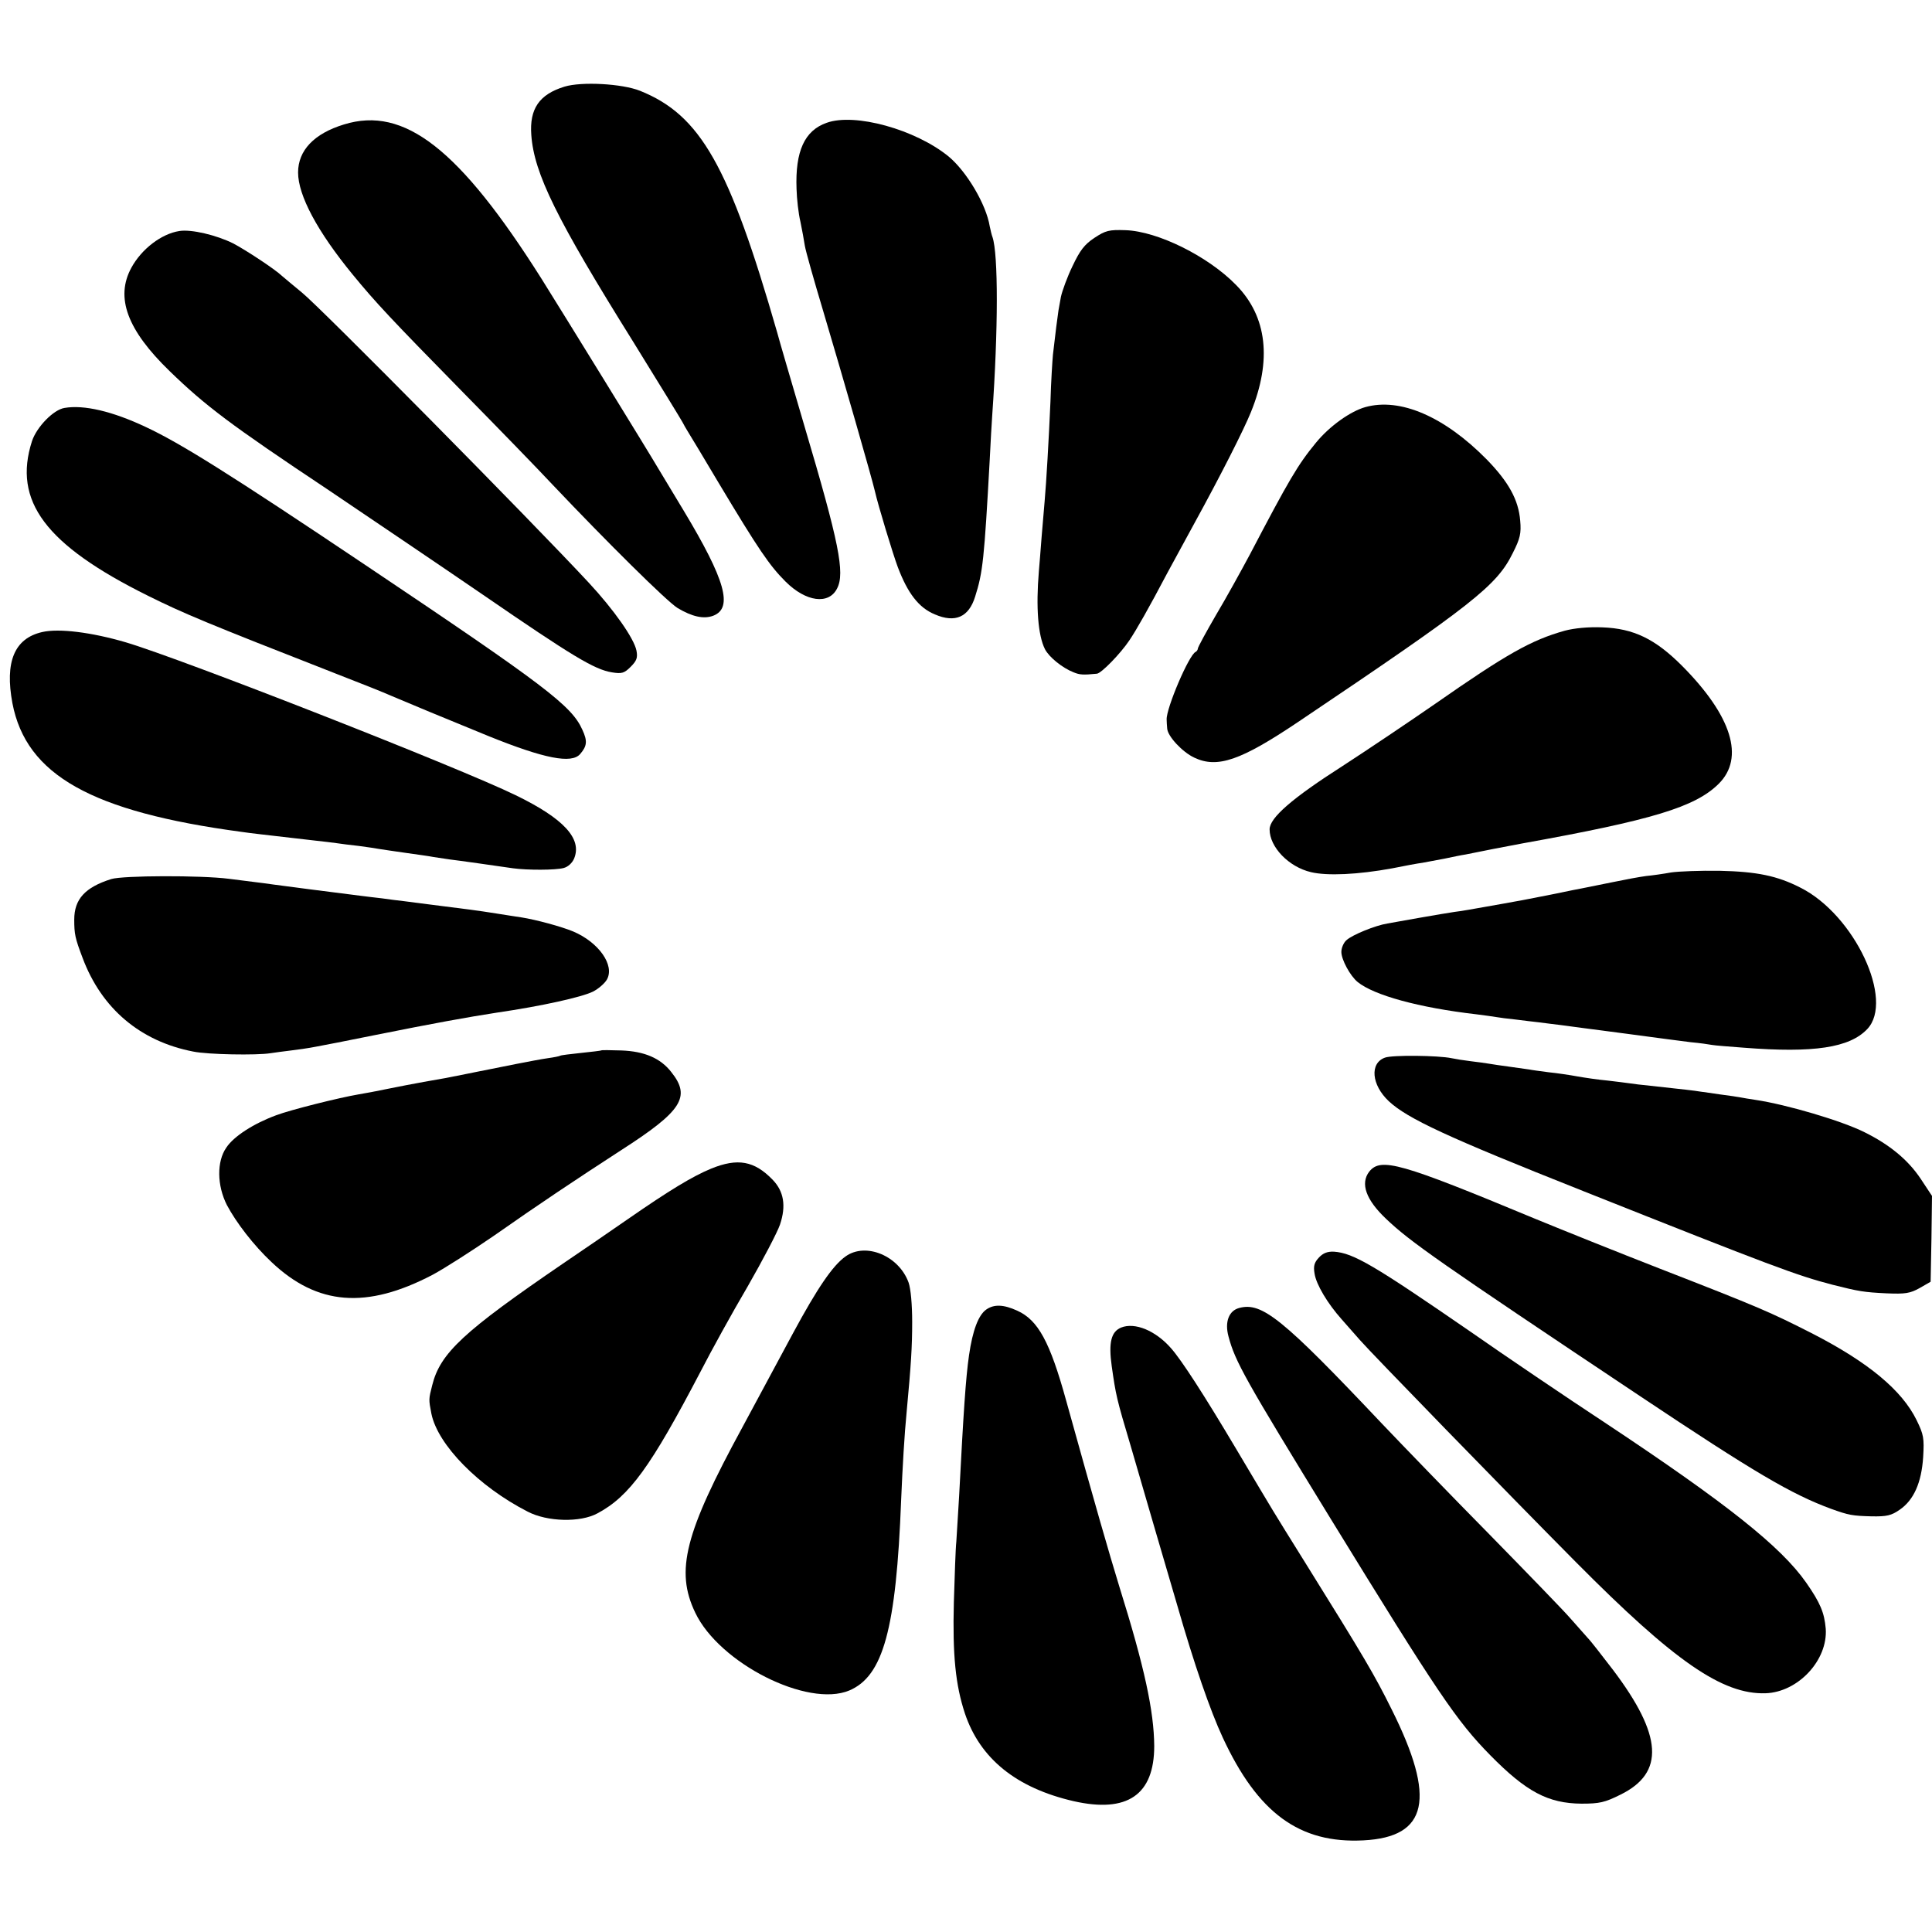
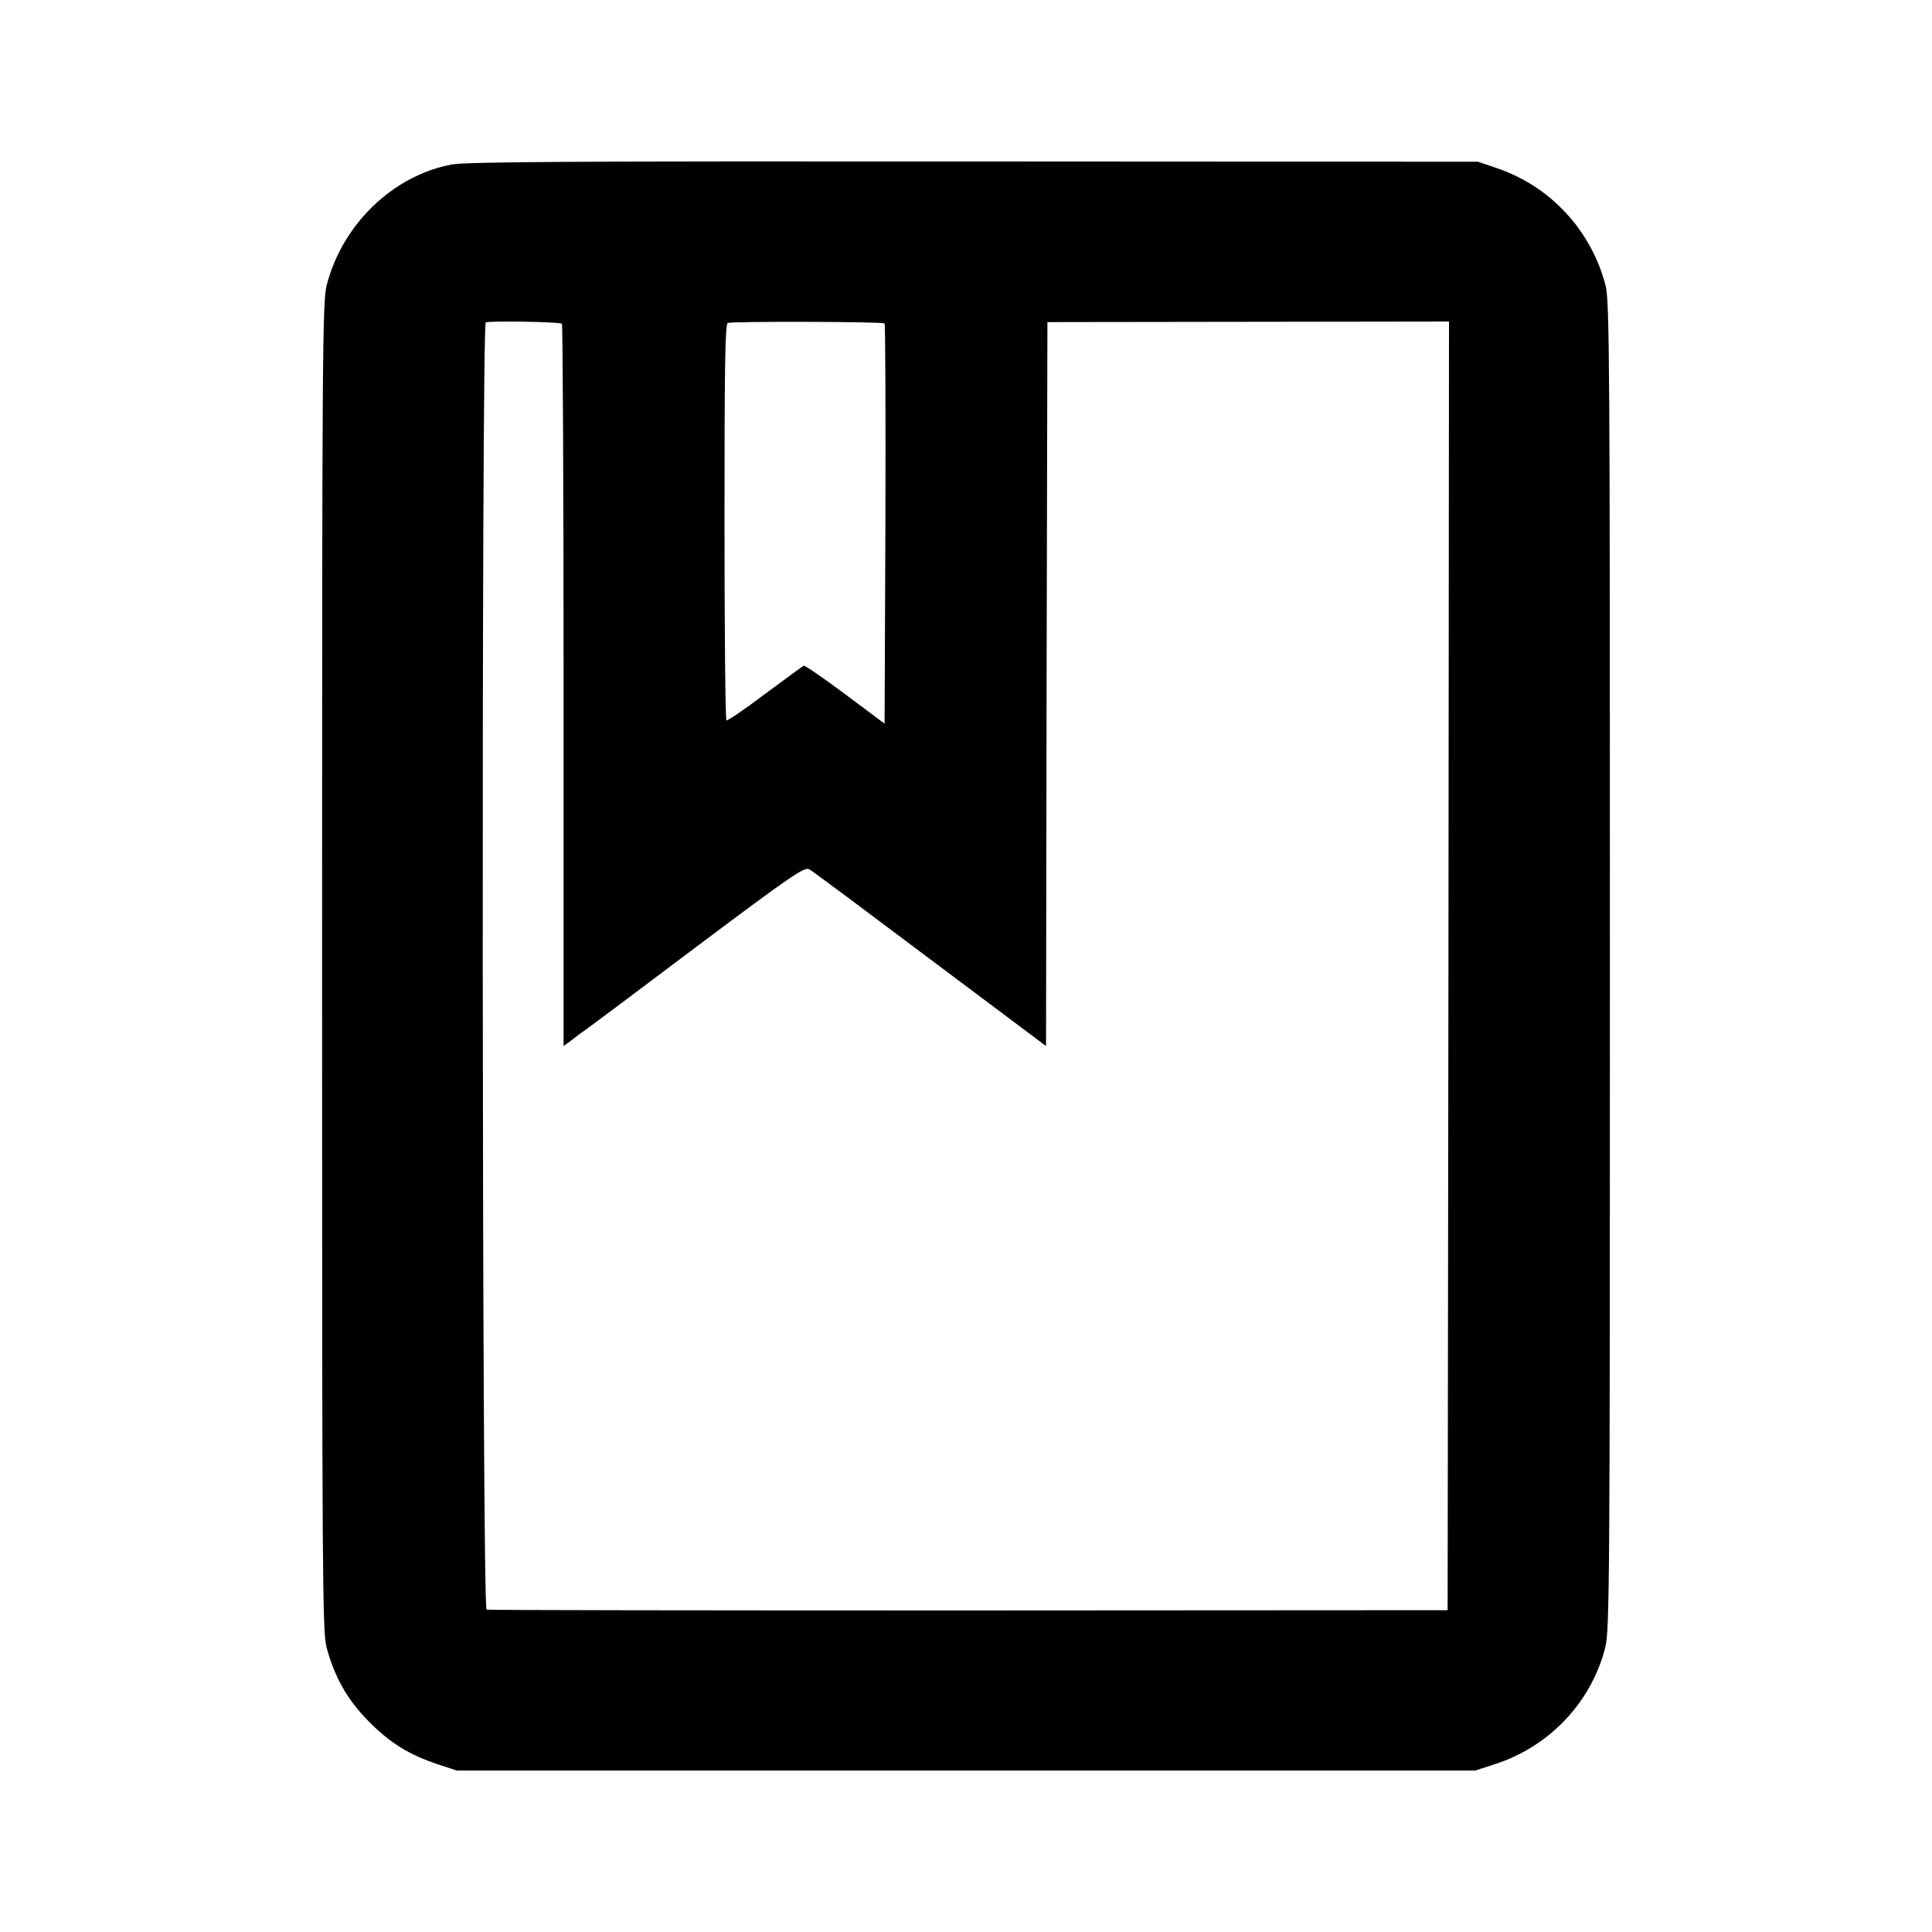
<svg xmlns="http://www.w3.org/2000/svg" version="1.0" width="700pt" height="700pt" viewBox="0 0 700 700" preserveAspectRatio="xMidYMid meet">
  <g transform="translate(0,700) scale(0.1,-0.1)" fill="#000000" stroke="none">
-     <path d="M2045 6686 c-91 -28 -127 -80 -120 -175 10 -140 92 -305 369 -749 94 -152 175 -284 179 -292 4 -8 13 -24 20 -35 7 -11 57 -94 111 -185 145 -242 184 -299 242 -357 74 -74 157 -85 187 -25 29 56 7 166 -118 587 -47 160 -92 313 -99 340 -174 605 -278 788 -497 876 -65 26 -212 34 -274 15z" />
-     <path d="M1246 6549 c-108 -33 -166 -94 -166 -174 0 -83 70 -214 198 -370 83 -101 136 -158 403 -430 119 -121 263 -269 320 -330 200 -211 414 -423 454 -448 52 -31 94 -41 129 -28 73 28 44 130 -107 381 -38 63 -79 131 -91 151 -43 73 -342 558 -424 689 -297 470 -497 627 -716 559z" />
-     <path d="M2995 6555 c-80 -28 -114 -103 -109 -239 1 -37 7 -90 14 -119 6 -28 13 -68 16 -87 3 -19 33 -125 66 -235 72 -242 177 -607 188 -655 11 -49 65 -227 83 -275 36 -95 76 -147 134 -171 74 -32 123 -10 146 64 28 88 33 134 53 497 3 61 7 133 9 160 22 311 22 584 1 646 -3 7 -7 25 -10 39 -13 80 -84 199 -149 253 -120 98 -340 159 -442 122z" />
-     <path d="M650 6163 c-65 -10 -137 -65 -174 -133 -59 -108 -15 -226 139 -375 129 -125 220 -194 570 -427 148 -100 403 -272 565 -383 323 -222 404 -271 467 -281 36 -6 45 -3 68 20 22 22 26 33 21 59 -9 44 -81 147 -173 246 -208 224 -972 997 -1039 1051 -30 25 -63 52 -72 60 -26 25 -133 95 -177 118 -60 30 -152 52 -195 45z" />
-     <path d="M3965 6138 c-36 -24 -52 -45 -79 -102 -19 -39 -37 -89 -42 -111 -4 -22 -8 -44 -9 -50 -2 -11 -13 -97 -20 -160 -2 -22 -7 -98 -9 -170 -6 -137 -15 -293 -21 -360 -2 -22 -7 -80 -11 -130 -4 -49 -8 -106 -10 -125 -11 -131 -3 -232 22 -282 15 -29 63 -68 104 -84 22 -9 34 -10 84 -5 16 1 86 73 118 121 25 37 70 116 138 245 24 44 68 125 98 180 94 171 179 339 204 401 77 189 59 347 -53 461 -101 104 -284 195 -401 199 -60 2 -72 -1 -113 -28z" />
-     <path d="M4947 5525 c-54 -15 -130 -69 -179 -129 -66 -80 -98 -135 -240 -406 -31 -58 -85 -156 -122 -218 -36 -62 -66 -117 -66 -122 0 -4 -4 -10 -8 -12 -24 -10 -107 -205 -105 -245 0 -7 1 -22 2 -33 2 -28 55 -85 98 -105 84 -40 169 -10 376 129 635 427 720 494 778 612 27 53 31 72 27 117 -6 76 -42 141 -122 223 -153 155 -313 224 -439 189z" />
-     <path d="M234 5522 c-40 -6 -101 -69 -118 -120 -70 -217 48 -376 421 -561 127 -63 210 -98 678 -281 88 -34 178 -70 200 -80 44 -19 220 -92 355 -147 203 -82 301 -101 332 -65 25 29 27 47 8 88 -39 87 -132 158 -785 596 -495 332 -671 442 -797 501 -121 57 -224 81 -294 69z" />
-     <path d="M5670 4715 c-122 -34 -212 -85 -470 -265 -91 -63 -241 -164 -335 -225 -183 -117 -265 -188 -265 -230 0 -64 69 -136 150 -155 59 -14 170 -9 295 14 44 9 93 18 109 20 16 3 52 10 80 15 28 6 62 13 76 15 14 3 59 12 100 20 41 8 89 17 105 20 473 85 627 132 712 216 95 94 48 246 -133 428 -97 97 -175 135 -289 139 -50 2 -101 -3 -135 -12z" />
-     <path d="M153 4710 c-101 -23 -136 -108 -108 -258 50 -260 286 -393 830 -466 41 -6 63 -8 270 -32 28 -3 61 -7 75 -9 14 -2 50 -7 80 -10 30 -4 64 -9 74 -11 11 -2 54 -8 95 -14 42 -6 87 -12 101 -15 14 -2 41 -6 60 -9 34 -4 160 -22 229 -32 52 -7 153 -7 183 1 16 4 31 18 38 34 30 72 -37 145 -212 230 -205 100 -1207 493 -1413 554 -123 36 -241 51 -302 37z" />
-     <path d="M6055 3839 c-27 -5 -69 -11 -91 -13 -23 -3 -77 -13 -120 -22 -44 -9 -88 -18 -99 -20 -11 -2 -67 -13 -124 -25 -57 -11 -116 -23 -130 -25 -14 -3 -62 -11 -106 -19 -44 -8 -96 -17 -115 -19 -19 -3 -75 -12 -125 -21 -49 -9 -103 -18 -118 -21 -44 -7 -127 -41 -148 -60 -11 -9 -19 -29 -19 -43 0 -28 32 -87 59 -109 59 -48 222 -93 430 -117 30 -4 62 -8 72 -10 10 -2 42 -6 71 -9 29 -4 67 -8 83 -10 17 -2 53 -7 80 -10 58 -8 68 -9 235 -31 69 -9 136 -18 150 -20 14 -2 52 -7 85 -11 33 -3 68 -8 78 -10 10 -2 62 -6 115 -10 254 -20 383 0 447 67 100 104 -46 415 -242 513 -84 43 -158 58 -293 61 -69 1 -147 -2 -175 -6z" />
-     <path d="M403 3815 c-95 -30 -134 -73 -134 -147 0 -52 3 -67 30 -138 69 -185 210 -303 401 -340 53 -11 230 -14 280 -6 14 2 48 7 75 10 63 8 71 9 305 56 209 42 336 65 440 81 164 24 307 56 348 76 20 10 43 30 51 44 29 52 -30 135 -122 174 -43 18 -136 43 -187 51 -19 3 -60 9 -90 14 -30 5 -73 11 -95 14 -129 16 -177 23 -242 31 -21 2 -56 7 -78 10 -22 2 -56 7 -75 9 -105 13 -289 37 -318 41 -18 3 -53 7 -76 10 -24 3 -63 8 -87 11 -102 13 -384 12 -426 -1z" />
-     <path d="M2178 3194 c-2 -1 -34 -5 -73 -9 -38 -4 -72 -8 -75 -10 -3 -2 -23 -6 -45 -9 -22 -3 -74 -13 -115 -21 -41 -8 -86 -17 -100 -20 -14 -3 -47 -9 -75 -15 -68 -14 -90 -18 -160 -30 -33 -6 -91 -17 -130 -25 -38 -8 -86 -17 -105 -20 -71 -12 -247 -56 -300 -76 -81 -30 -153 -76 -180 -117 -35 -50 -34 -137 2 -208 34 -64 97 -146 162 -207 166 -157 344 -171 583 -46 43 23 143 87 223 142 164 115 293 201 461 310 221 142 253 193 181 283 -39 50 -97 75 -181 78 -39 1 -72 2 -73 0z" />
-     <path d="M5018 3168 c-56 -20 -49 -99 14 -158 68 -63 209 -129 703 -325 684 -272 774 -306 905 -340 95 -24 113 -27 195 -31 68 -3 86 0 120 19 l40 23 3 155 2 156 -41 62 c-46 69 -113 124 -204 169 -82 41 -281 100 -395 117 -19 3 -46 7 -60 10 -14 2 -45 7 -70 10 -25 4 -56 8 -70 10 -24 4 -52 7 -180 21 -30 3 -65 7 -76 9 -12 2 -48 6 -80 10 -33 3 -81 10 -109 15 -27 5 -74 12 -104 15 -30 4 -61 8 -70 10 -9 1 -41 6 -71 10 -30 4 -64 9 -75 11 -11 2 -41 6 -66 9 -25 3 -56 8 -70 11 -47 10 -214 12 -241 2z" />
-     <path d="M2577 2766 c-68 -28 -152 -79 -302 -183 -60 -42 -166 -114 -235 -161 -360 -246 -445 -324 -474 -441 -13 -51 -13 -51 -3 -103 23 -113 171 -264 349 -355 71 -37 191 -40 253 -6 116 62 193 169 373 513 38 74 115 214 171 309 55 96 108 197 117 224 23 68 14 121 -27 163 -66 68 -126 79 -222 40z" />
-     <path d="M4961 2755 c-33 -43 -12 -102 61 -171 87 -83 191 -156 918 -641 418 -279 551 -357 695 -410 64 -23 76 -25 146 -27 55 -1 72 3 102 24 51 35 79 98 85 191 4 68 2 81 -24 134 -53 108 -175 209 -375 312 -155 79 -194 96 -559 238 -146 57 -348 138 -450 180 -488 203 -557 222 -599 170z" />
-     <path d="M3064 2448 c-47 -33 -103 -116 -190 -277 -43 -80 -126 -234 -184 -342 -209 -384 -244 -520 -171 -672 87 -183 407 -345 558 -282 123 52 170 222 188 690 5 118 12 240 20 320 16 172 20 235 20 325 0 63 -5 120 -13 143 -35 97 -155 147 -228 95z" />
-     <path d="M4779 2444 c-17 -18 -21 -31 -16 -59 6 -39 47 -108 98 -165 17 -19 47 -53 66 -75 39 -45 534 -554 783 -805 357 -360 531 -480 687 -475 118 4 226 120 218 234 -5 58 -20 94 -71 167 -91 130 -287 286 -724 576 -146 96 -369 247 -495 335 -347 239 -421 283 -492 288 -23 1 -39 -5 -54 -21z" />
-     <path d="M3573 2255 c-28 -20 -49 -75 -62 -165 -12 -83 -20 -205 -36 -512 -4 -62 -8 -135 -10 -163 -3 -27 -6 -126 -9 -220 -5 -192 6 -300 40 -403 55 -164 186 -270 394 -318 195 -44 292 23 292 200 -1 126 -35 285 -126 576 -40 131 -84 283 -193 675 -59 214 -102 292 -177 326 -50 23 -85 24 -113 4z" />
-     <path d="M4490 2261 c-38 -10 -53 -51 -39 -103 24 -91 60 -155 371 -662 387 -630 455 -731 578 -856 130 -132 209 -174 330 -175 65 0 84 4 142 33 160 79 152 214 -28 452 -40 52 -80 104 -91 115 -10 11 -38 43 -62 70 -24 28 -157 165 -295 306 -138 140 -314 322 -391 403 -359 380 -433 439 -515 417z" />
-     <path d="M4062 2190 c-36 -15 -46 -54 -34 -140 15 -105 17 -116 69 -290 68 -234 116 -398 168 -575 62 -216 120 -383 165 -480 127 -274 278 -385 510 -373 234 12 264 151 102 475 -62 125 -98 186 -311 528 -132 212 -102 163 -252 415 -117 197 -198 322 -236 365 -56 64 -131 95 -181 75z" />
+     <path d="M1637 6404 c-213 -40 -396 -216 -453 -436 -16 -58 -17 -263 -17 -2468 0 -2195 1 -2410 16 -2468 29 -108 75 -190 152 -268 78 -79 146 -121 250 -156 l70 -23 1845 0 1845 0 68 22 c199 63 352 224 403 423 16 60 17 256 17 2470 0 2190 -1 2411 -16 2467 -53 201 -202 360 -397 425 l-65 22 -1825 1 c-1433 1 -1840 -1 -1893 -11z m399 -577 c3 -3 6 -593 6 -1311 l0 -1306 30 22 c16 13 39 30 51 38 12 8 195 145 406 304 344 258 387 287 404 276 11 -6 208 -153 438 -326 l419 -314 2 1312 3 1311 728 1 727 1 -2 -2334 -3 -2335 -1735 -1 c-954 0 -1741 1 -1747 3 -17 5 -19 4658 -3 4664 18 6 270 2 276 -5z m1169 1 c3 -3 4 -330 3 -727 l-3 -723 -143 107 c-78 58 -146 105 -150 103 -4 -2 -67 -48 -141 -103 -73 -55 -136 -98 -139 -95 -4 3 -7 327 -7 720 0 557 2 716 12 720 16 6 562 5 568 -2z" />
  </g>
</svg>
